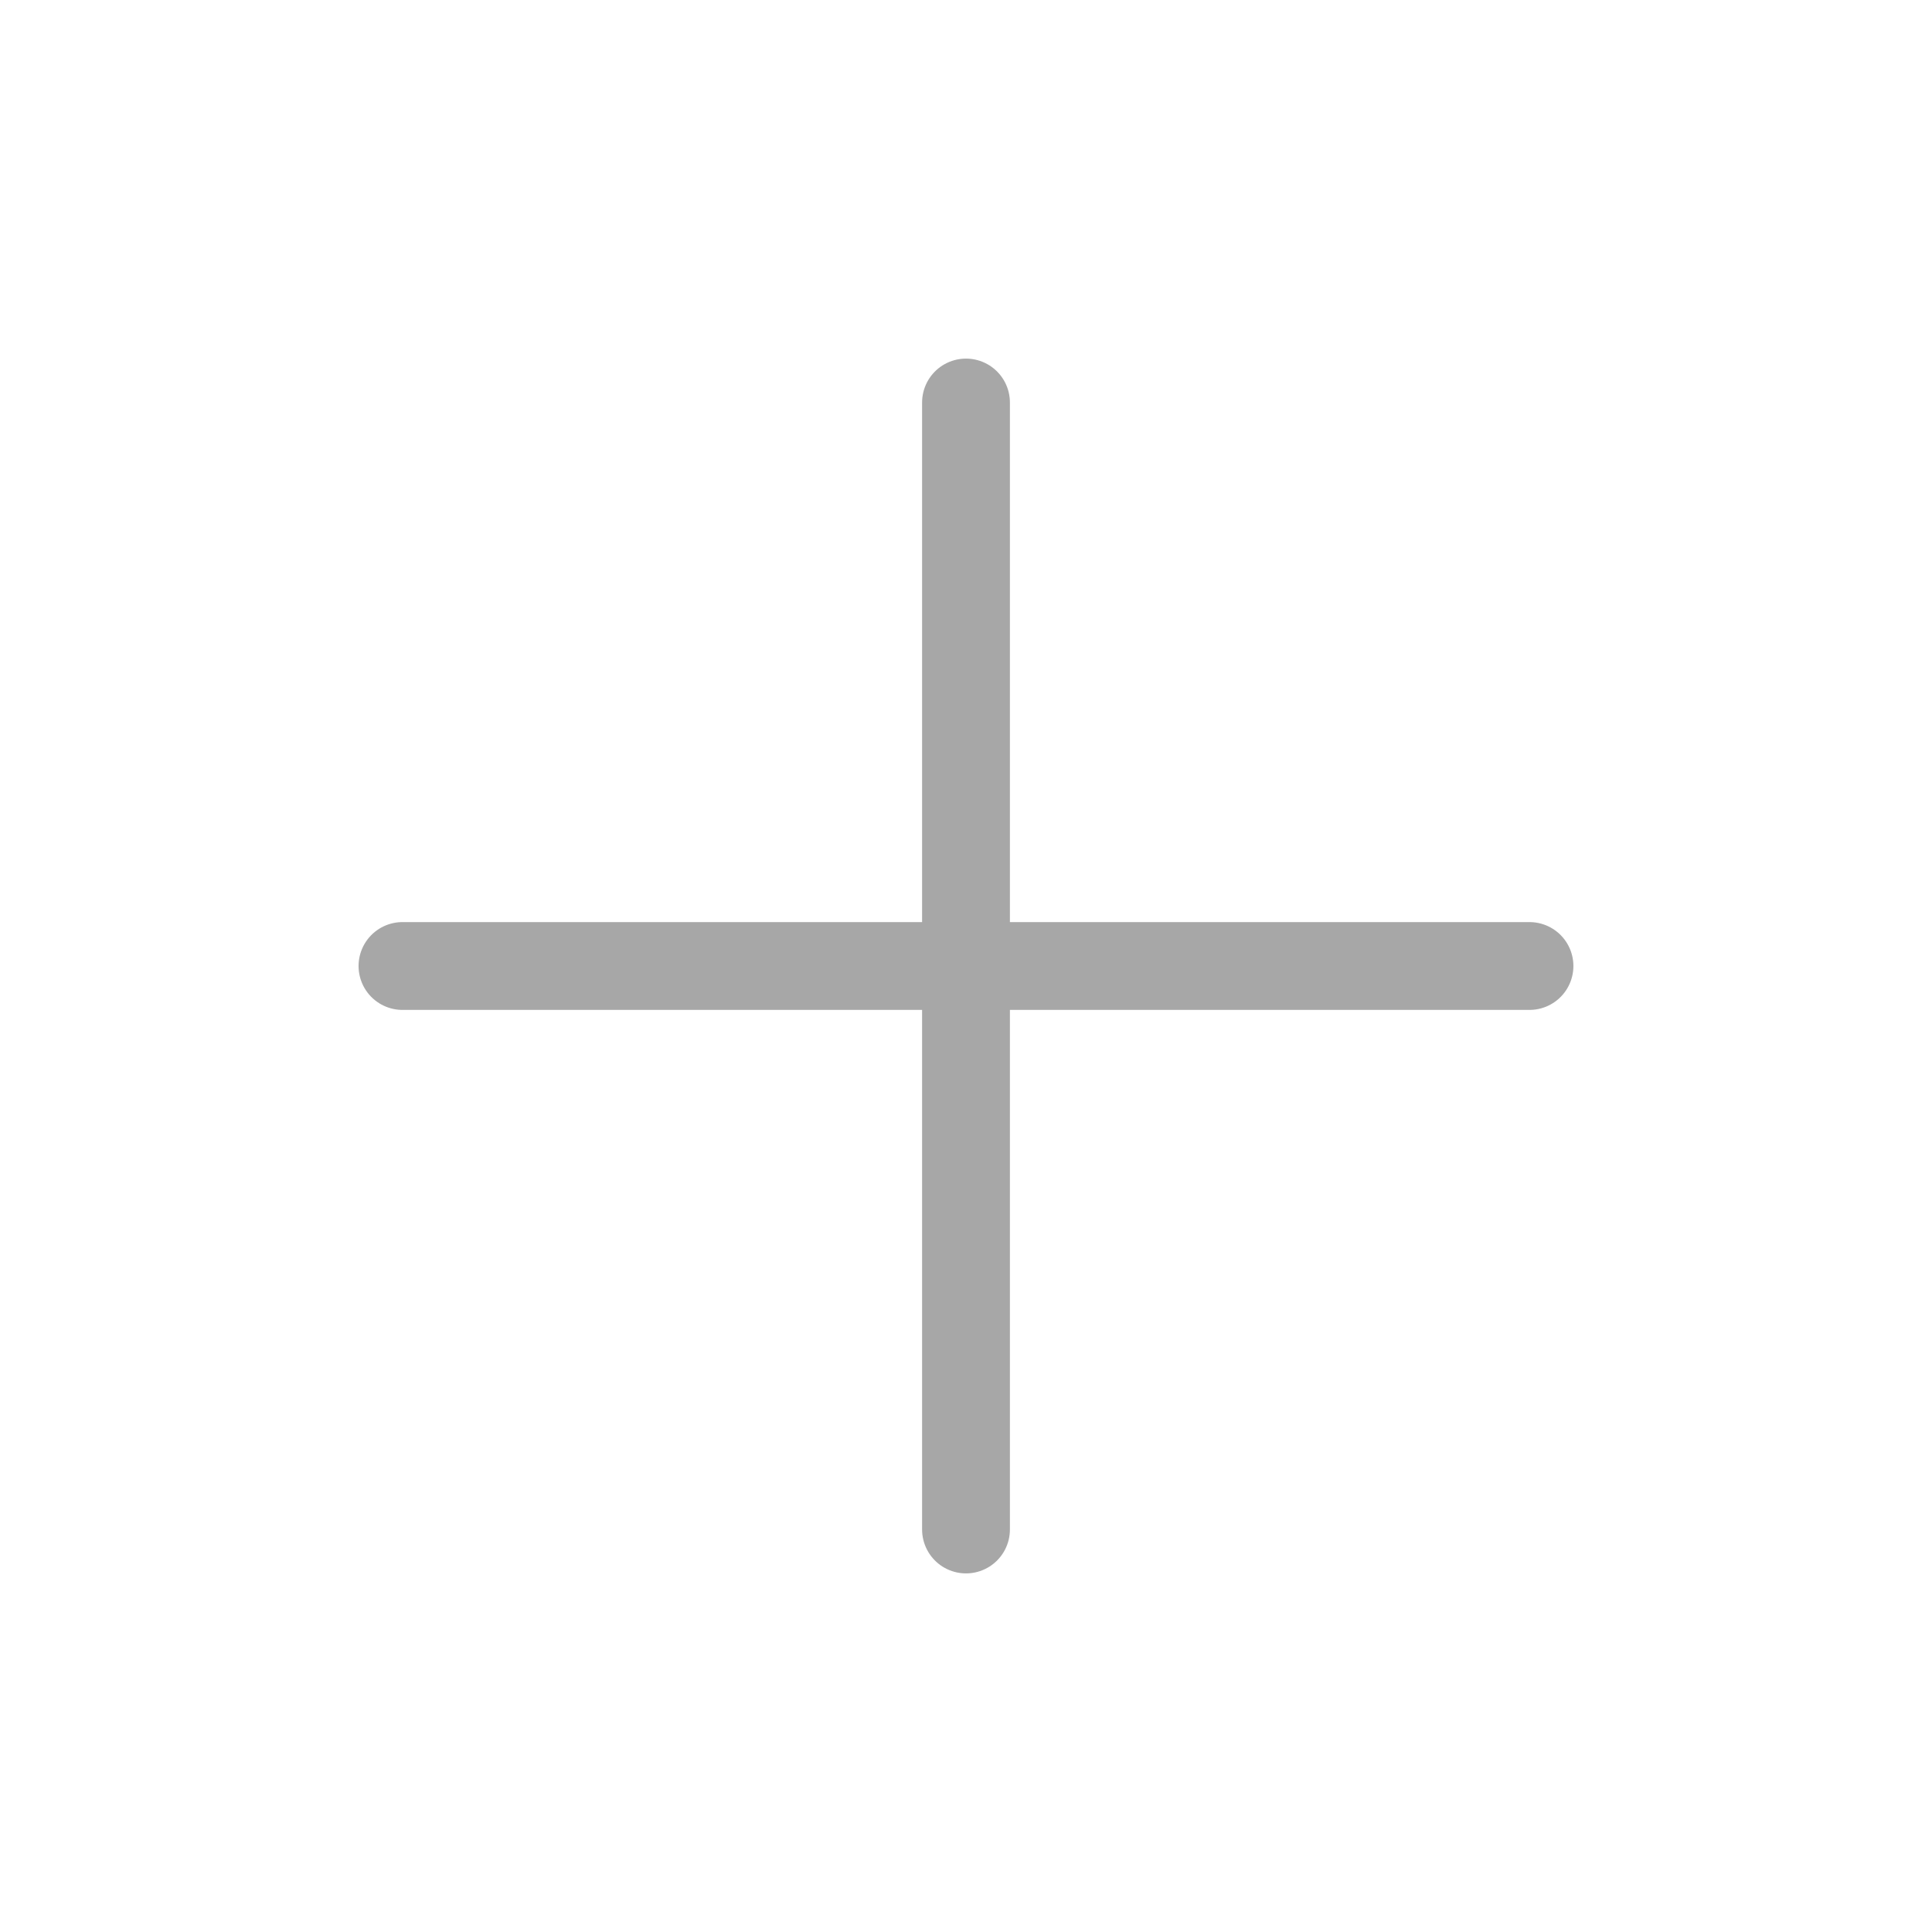
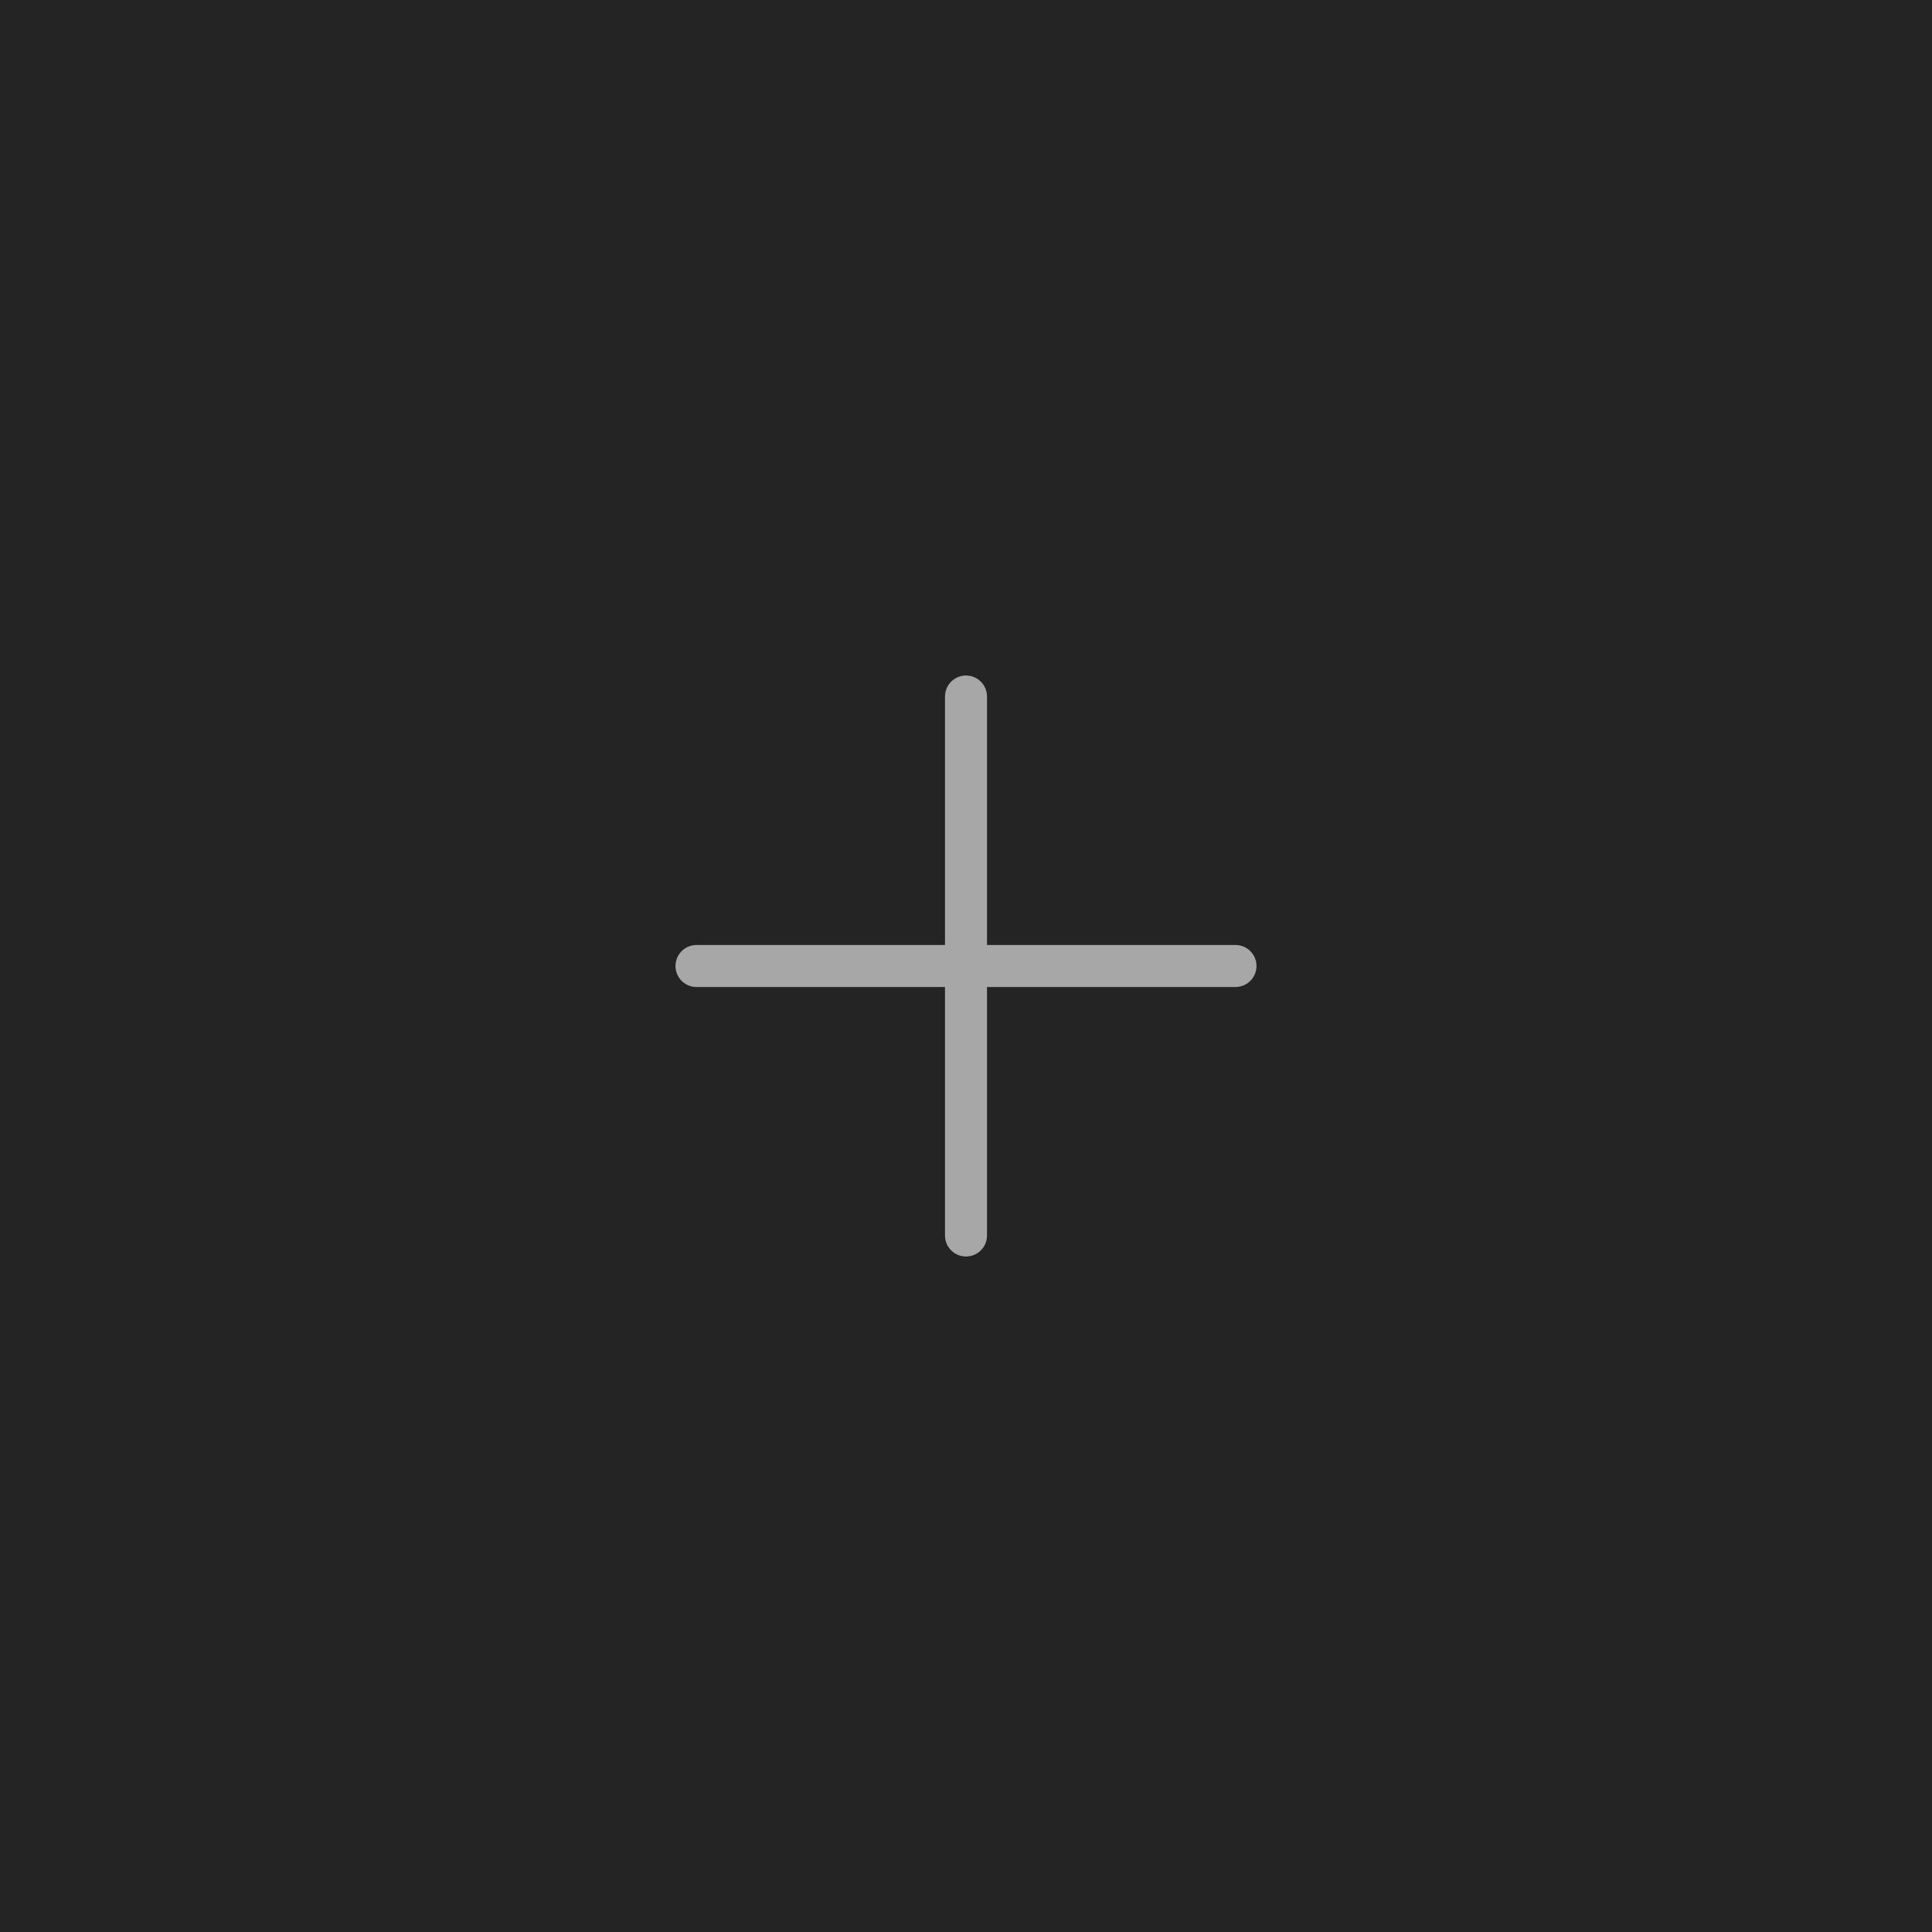
- <svg xmlns="http://www.w3.org/2000/svg" width="44" height="44" viewBox="0 0 44 44" fill="none">
-   <path d="M22 9.167V34.833M9.166 22H34.833" stroke="#A7A7A7" stroke-width="2" stroke-linecap="round" stroke-linejoin="round" />
+ <svg xmlns="http://www.w3.org/2000/svg" width="92" height="92" viewBox="0 0 92 92" fill="none">
+   <rect width="92" height="92" fill="#242424" />
+   <path d="M46 33.167V58.833M33.166 46H58.833" stroke="#A7A7A7" stroke-width="2" stroke-linecap="round" stroke-linejoin="round" />
</svg>
